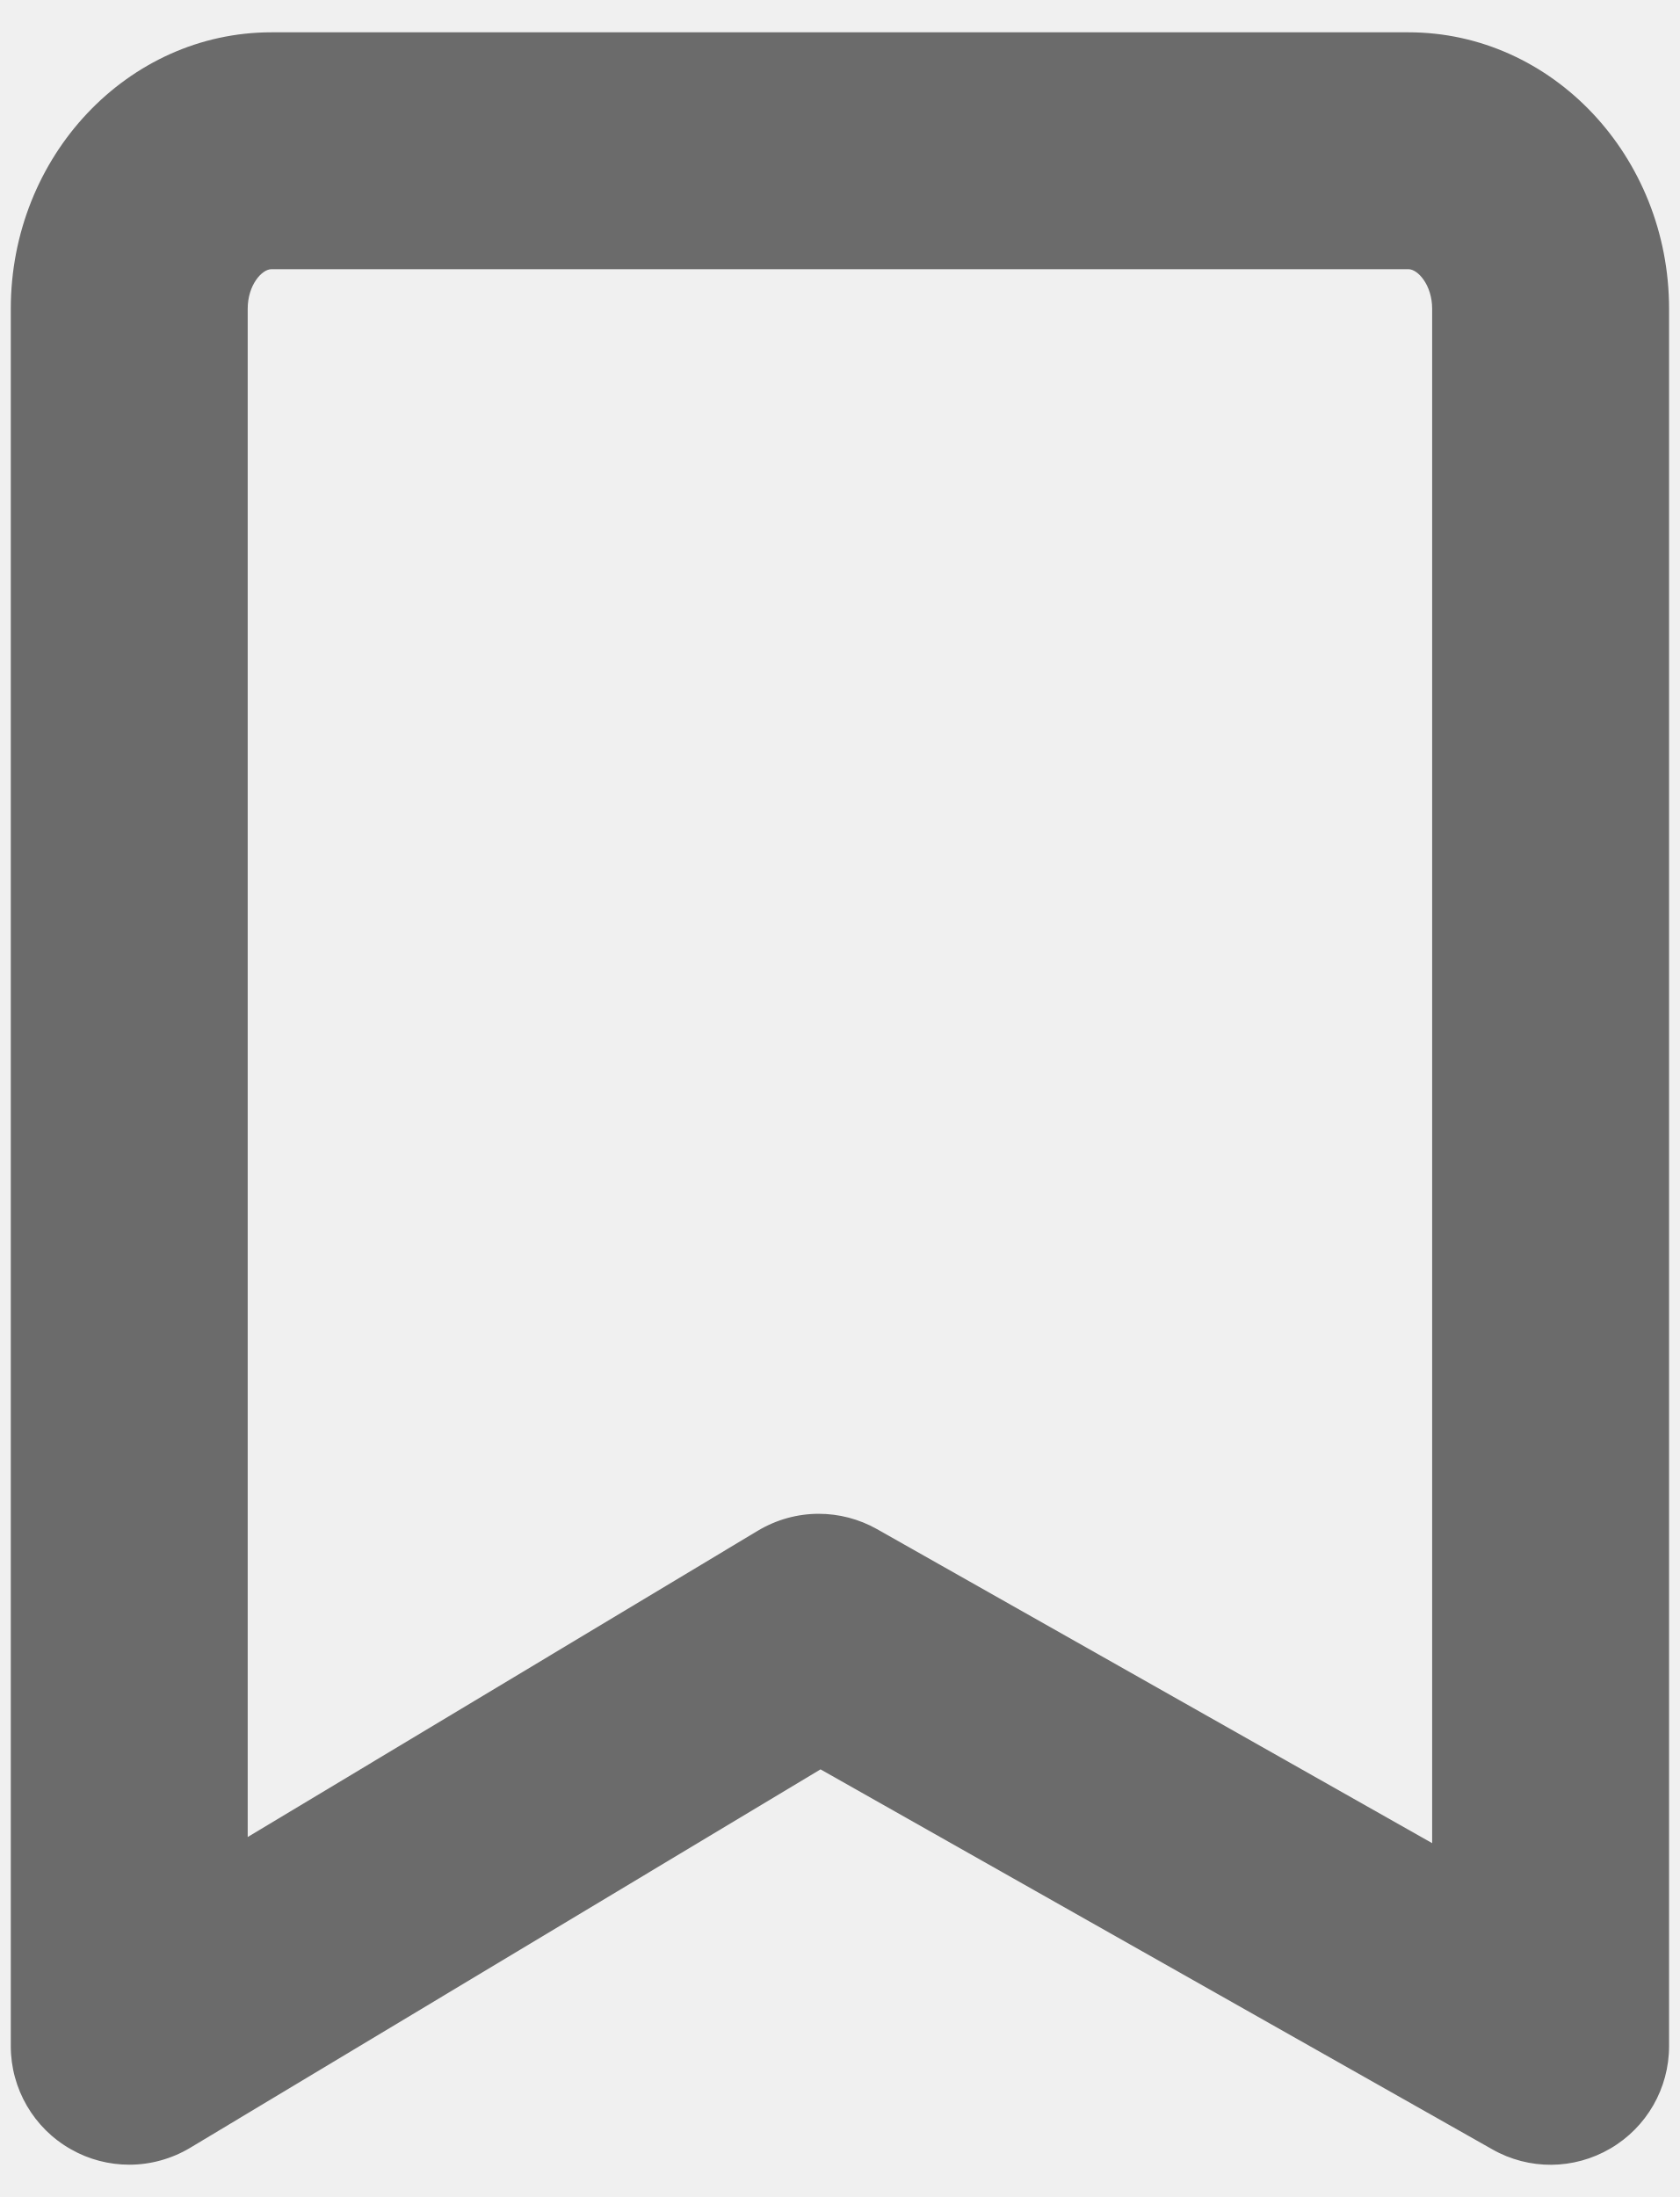
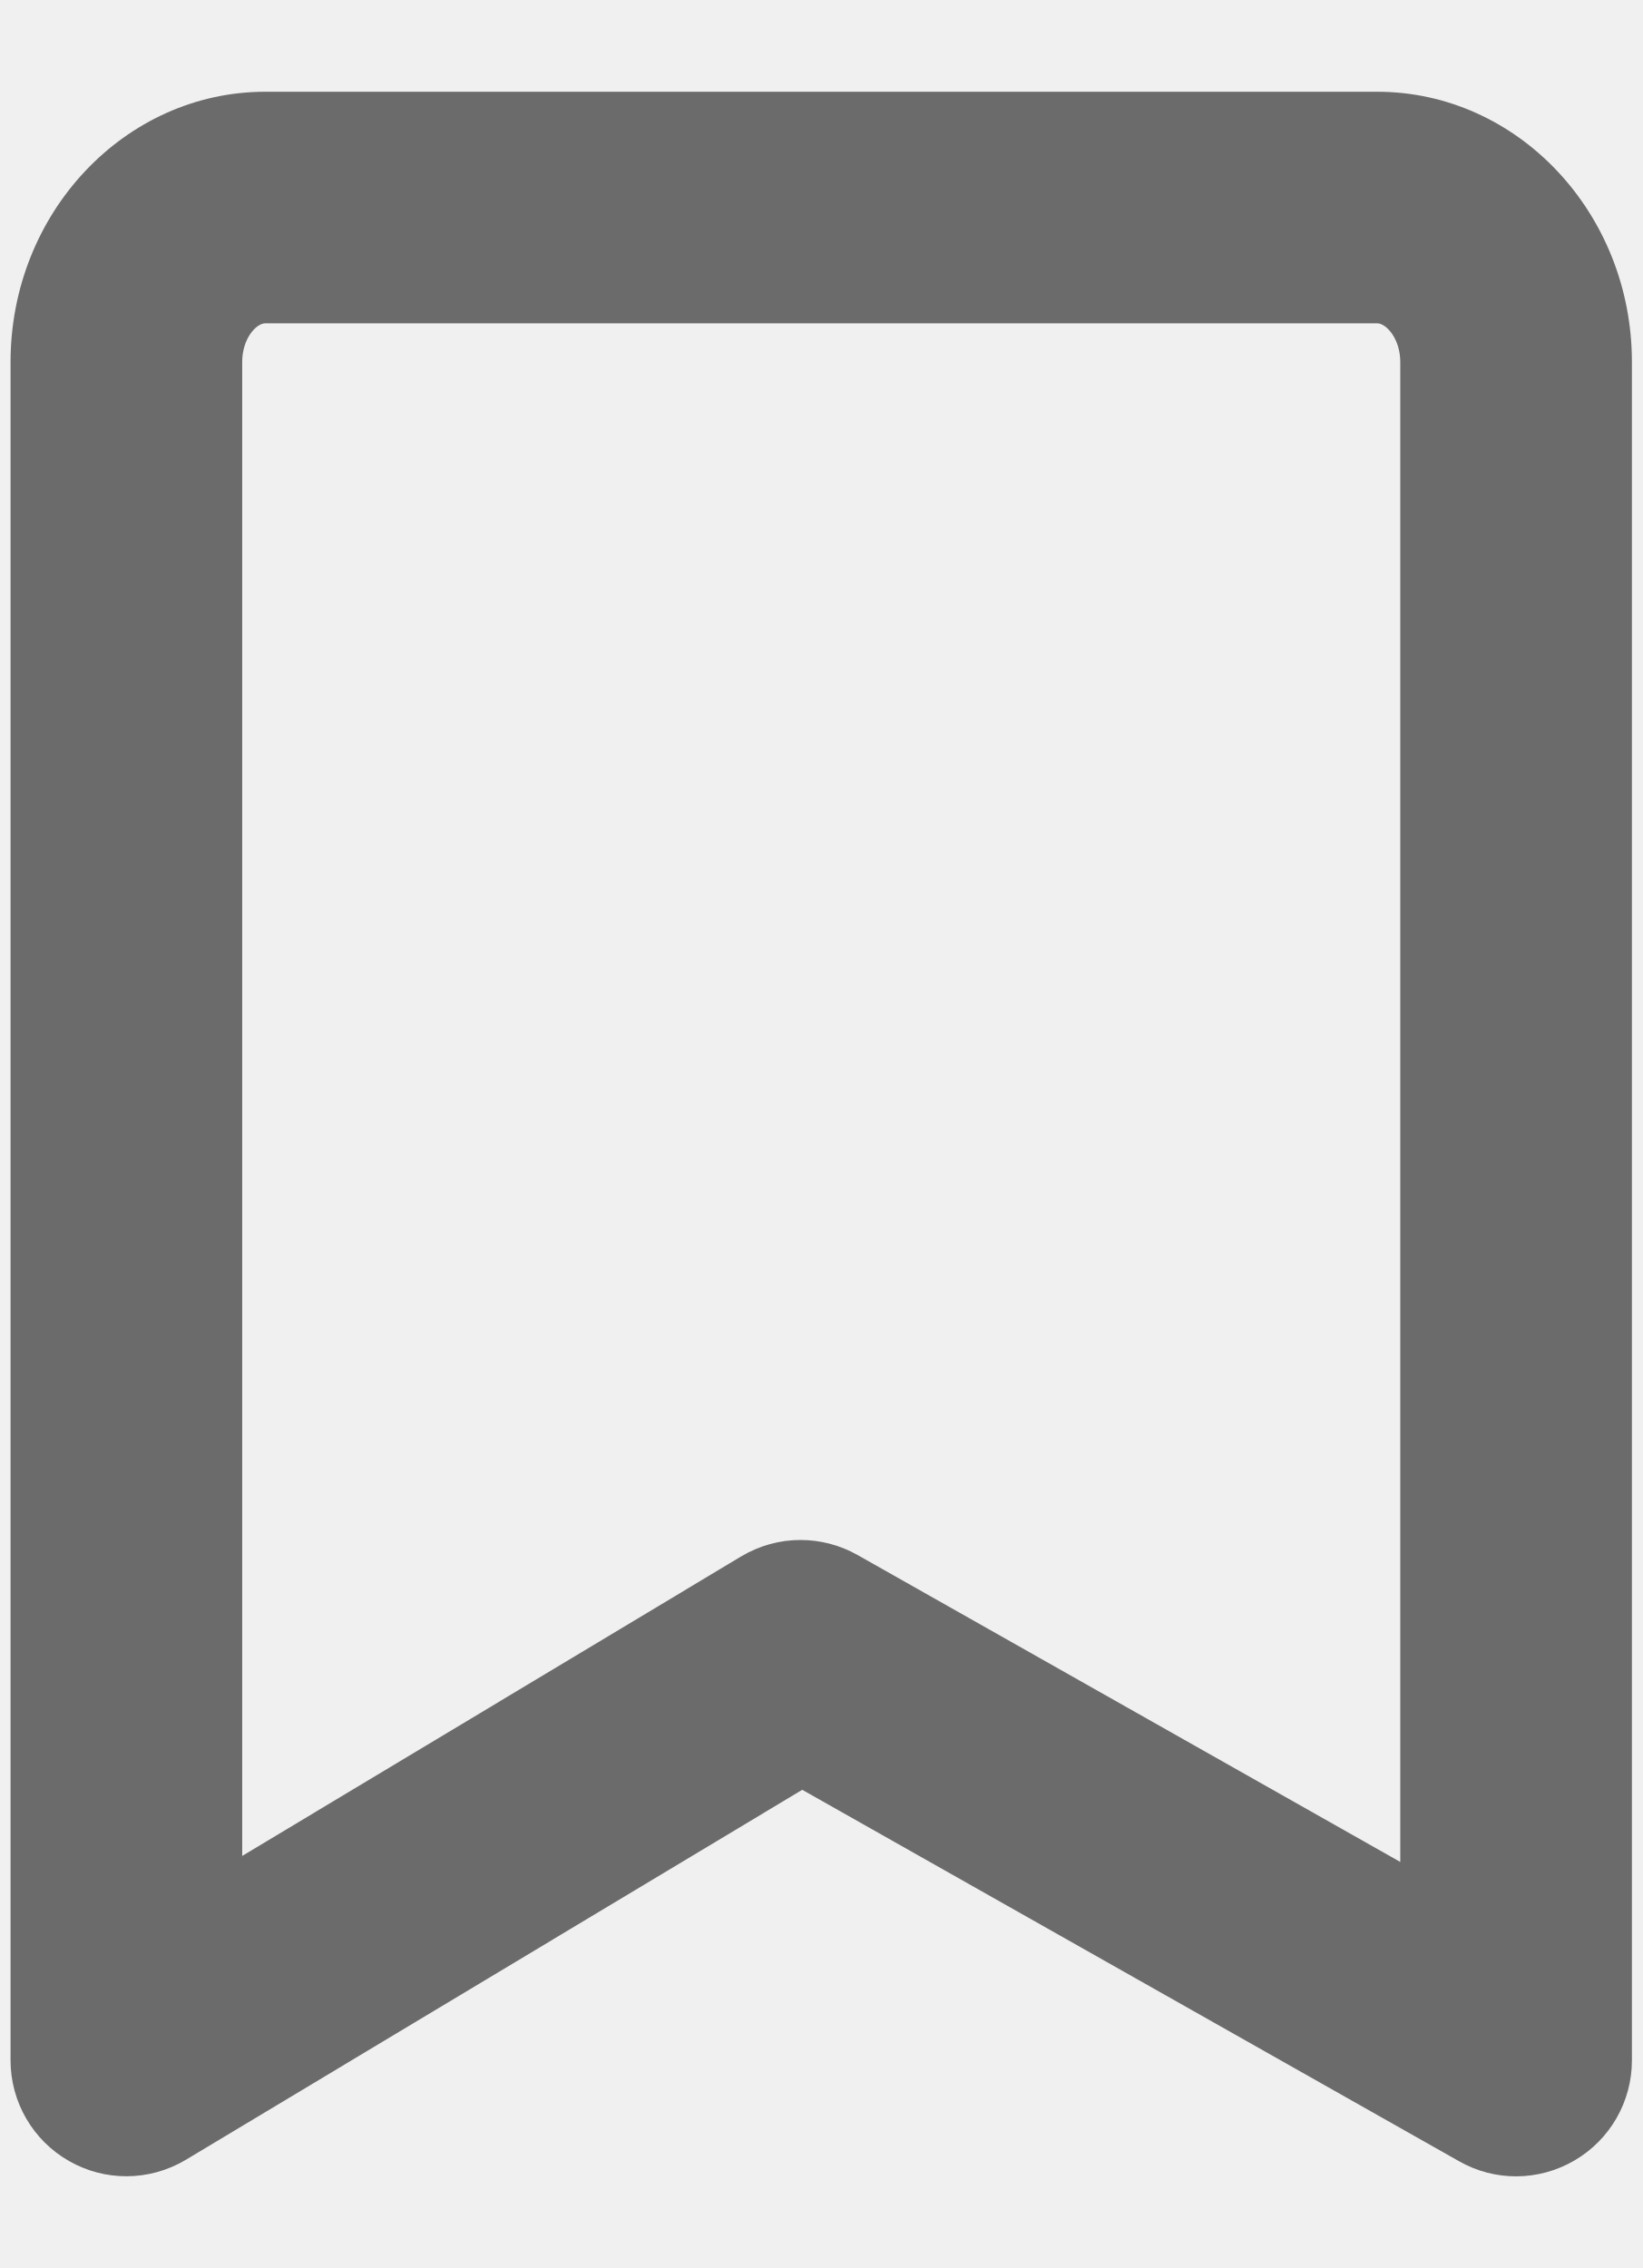
- <svg xmlns="http://www.w3.org/2000/svg" xmlns:xlink="http://www.w3.org/1999/xlink" width="26px" height="34px" viewBox="0 0 26 34" version="1.1">
+ <svg xmlns="http://www.w3.org/2000/svg" xmlns:xlink="http://www.w3.org/1999/xlink" width="21px" height="29px" viewBox="0 0 26 34" version="1.1">
  <defs>
    <path d="M21.672,28.427 C21.982,28.427 22.294,28.506 22.574,28.664 L31.167,33.524 L31.167,9.779 C31.167,9.41 30.945,9.166 30.801,9.166 L13.201,9.166 C13.054,9.166 12.834,9.41 12.834,9.779 L12.834,33.429 L20.728,28.69 C21.02,28.515 21.346,28.427 21.672,28.427 M11.001,38.5 C10.689,38.5 10.377,38.421 10.097,38.261 C9.523,37.937 9.167,37.326 9.167,36.666 L9.167,9.779 C9.167,7.419 10.977,5.5 13.201,5.5 L30.801,5.5 C33.024,5.5 34.834,7.419 34.834,9.779 L34.834,36.666 C34.834,37.319 34.487,37.922 33.925,38.25 C33.36,38.58 32.667,38.586 32.099,38.263 L21.7,32.382 L11.943,38.239 C11.653,38.412 11.327,38.5 11.001,38.5" id="path-1" />
  </defs>
  <g id="Page-1" stroke="none" stroke-width="1" fill="none" fill-rule="evenodd">
    <g id="Home-screen" transform="translate(-338, -140)">
      <g id="Card" transform="translate(20, 135)">
        <g id="bookmark" transform="translate(309, 0)">
          <mask id="mask-2" fill="white">
            <use xlink:href="#path-1" />
          </mask>
          <use id="🎨-Icon-Сolor" fill="#6B6B6B" fill-rule="evenodd" xlink:href="#path-1" />
        </g>
      </g>
    </g>
  </g>
</svg>
